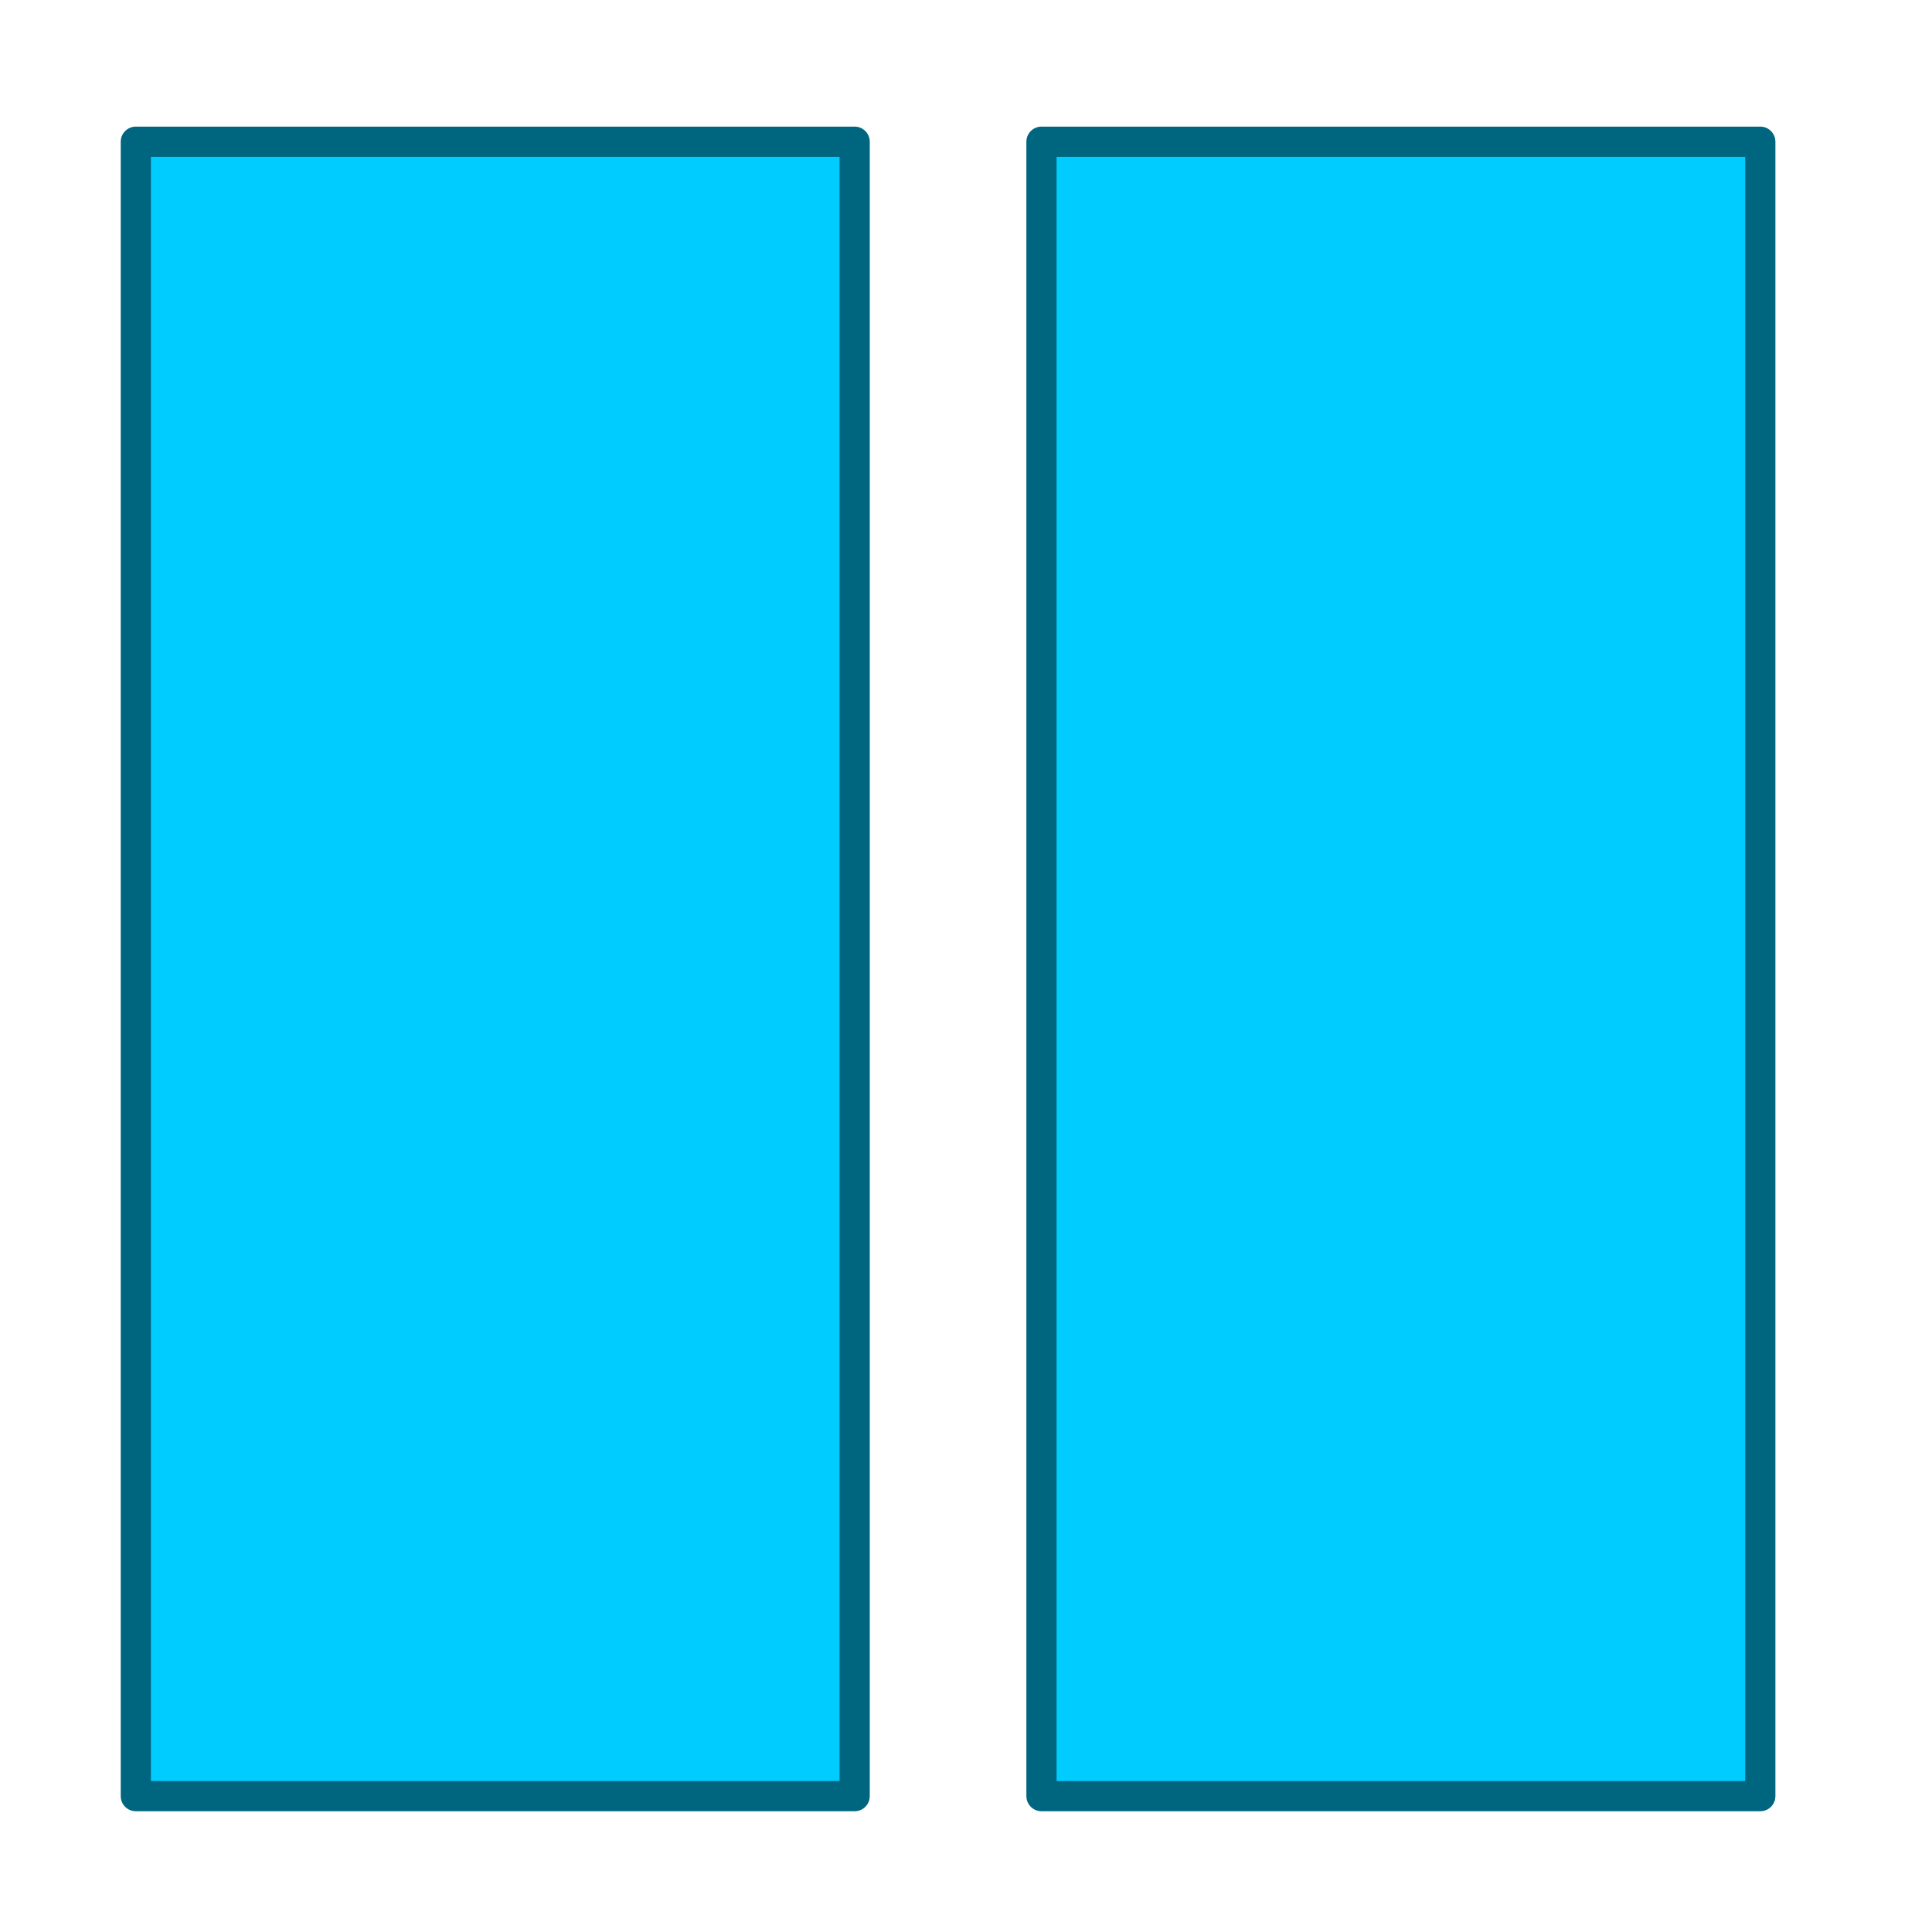
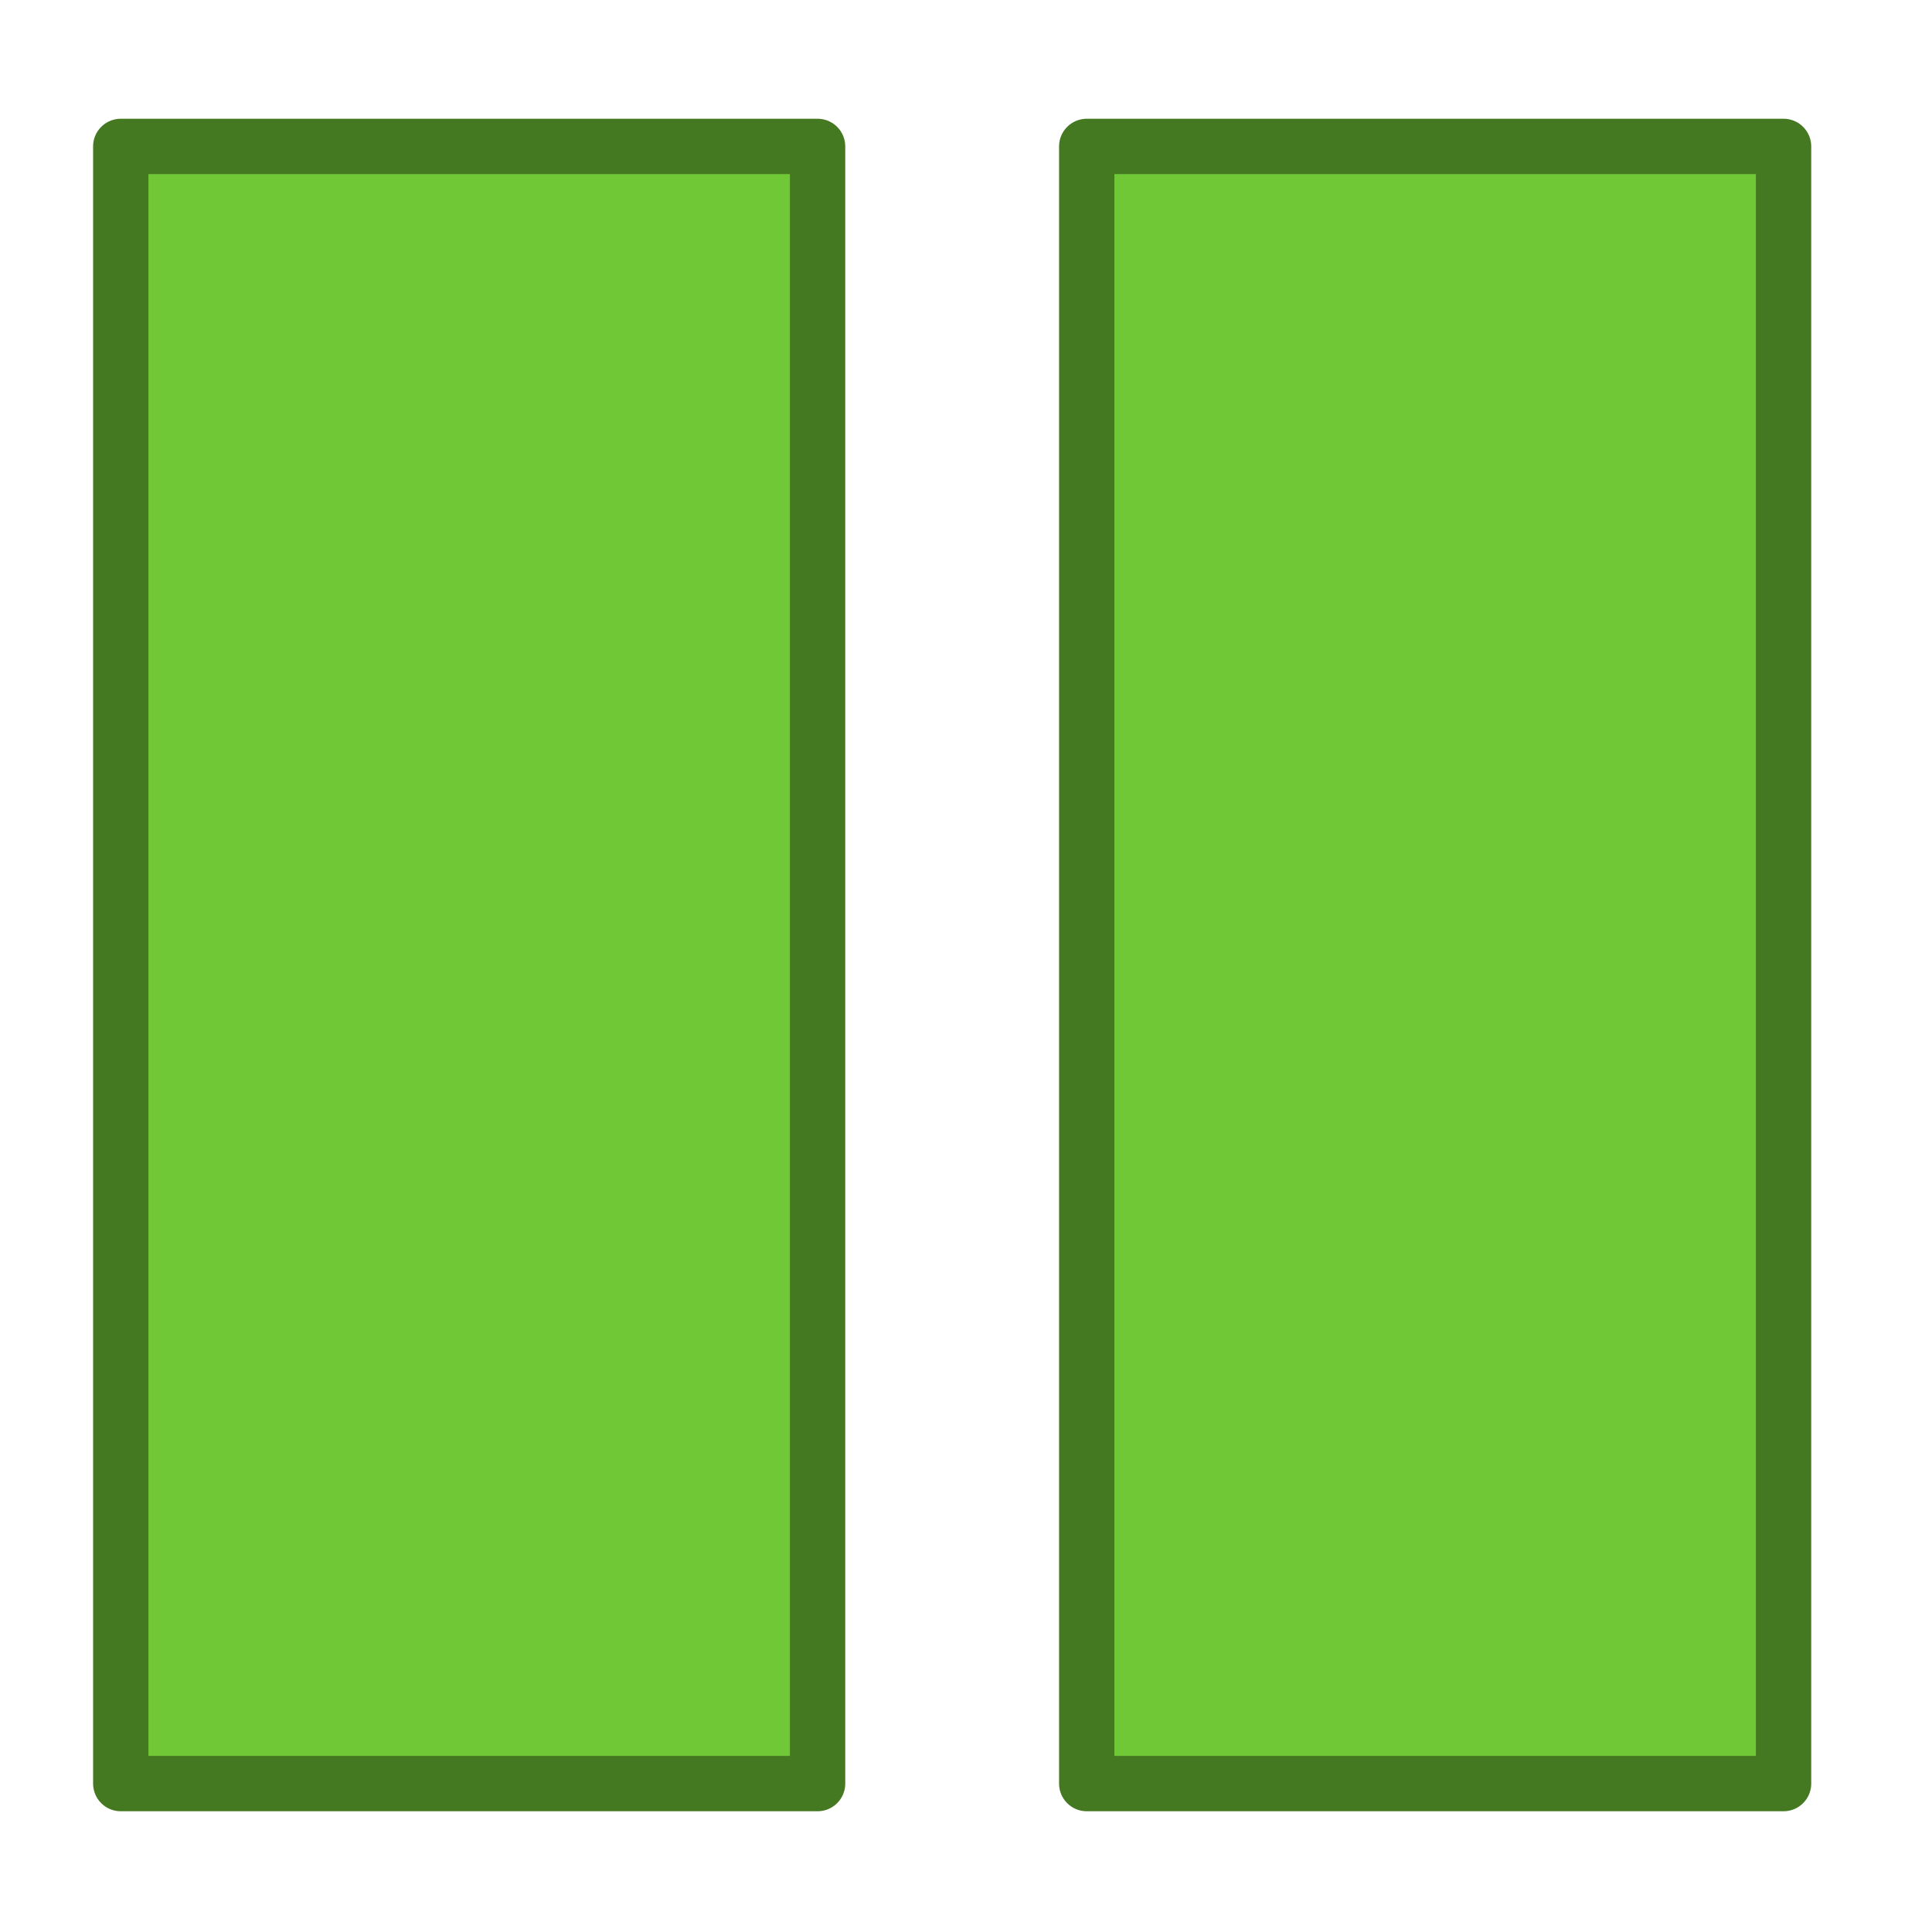
- <svg xmlns="http://www.w3.org/2000/svg" id="svg2" xml:space="preserve" viewBox="0 0 67.704 61.238" version="1.1" width="32" height="32">
+ <svg xmlns="http://www.w3.org/2000/svg" id="svg2" xml:space="preserve" viewBox="0 0 67.704 61.238" version="1.1" width="16" height="16">
  <defs id="defs33">
    
  
      
      
      
      
      
      
      
      
      
      
      
      
      
      
      
      
      
      
      
      
      
      
      
      
    </defs>
-   <rect style="color:#000000;fill:#00ccff;fill-opacity:1;fill-rule:nonzero;stroke:#006680;stroke-width:1.058;stroke-linecap:round;stroke-linejoin:round;stroke-miterlimit:4;stroke-opacity:1;stroke-dasharray:none;stroke-dashoffset:0;marker:none;visibility:visible;display:inline;overflow:visible;enable-background:accumulate" id="rect3763" width="25.19" height="57.977" x="4.76" y="1.733" />
-   <rect style="color:#000000;fill:#00ccff;fill-opacity:1;fill-rule:nonzero;stroke:#006680;stroke-width:1.058;stroke-linecap:round;stroke-linejoin:round;stroke-miterlimit:4;stroke-opacity:1;stroke-dasharray:none;stroke-dashoffset:0;marker:none;visibility:visible;display:inline;overflow:visible;enable-background:accumulate" id="rect3763-1" width="25.19" height="57.977" x="36.497" y="1.733" />
+   <rect style="color:#000000;fill:#71c837;fill-opacity:1;fill-rule:nonzero;stroke:#447821;stroke-width:1.939;stroke-linecap:round;stroke-linejoin:round;stroke-miterlimit:4;stroke-opacity:1;stroke-dasharray:none;stroke-dashoffset:0;marker:none;visibility:visible;display:inline;overflow:visible;enable-background:accumulate" id="rect2983-1" width="24.419" height="57.372" x="4.232" y="1.898" />
+   <rect style="color:#000000;fill:#71c837;fill-opacity:1;fill-rule:nonzero;stroke:#447821;stroke-width:1.939;stroke-linecap:round;stroke-linejoin:round;stroke-miterlimit:4;stroke-opacity:1;stroke-dasharray:none;stroke-dashoffset:0;marker:none;visibility:visible;display:inline;overflow:visible;enable-background:accumulate" id="rect2983-1-7" width="24.419" height="57.372" x="38.083" y="1.898" />
</svg>
